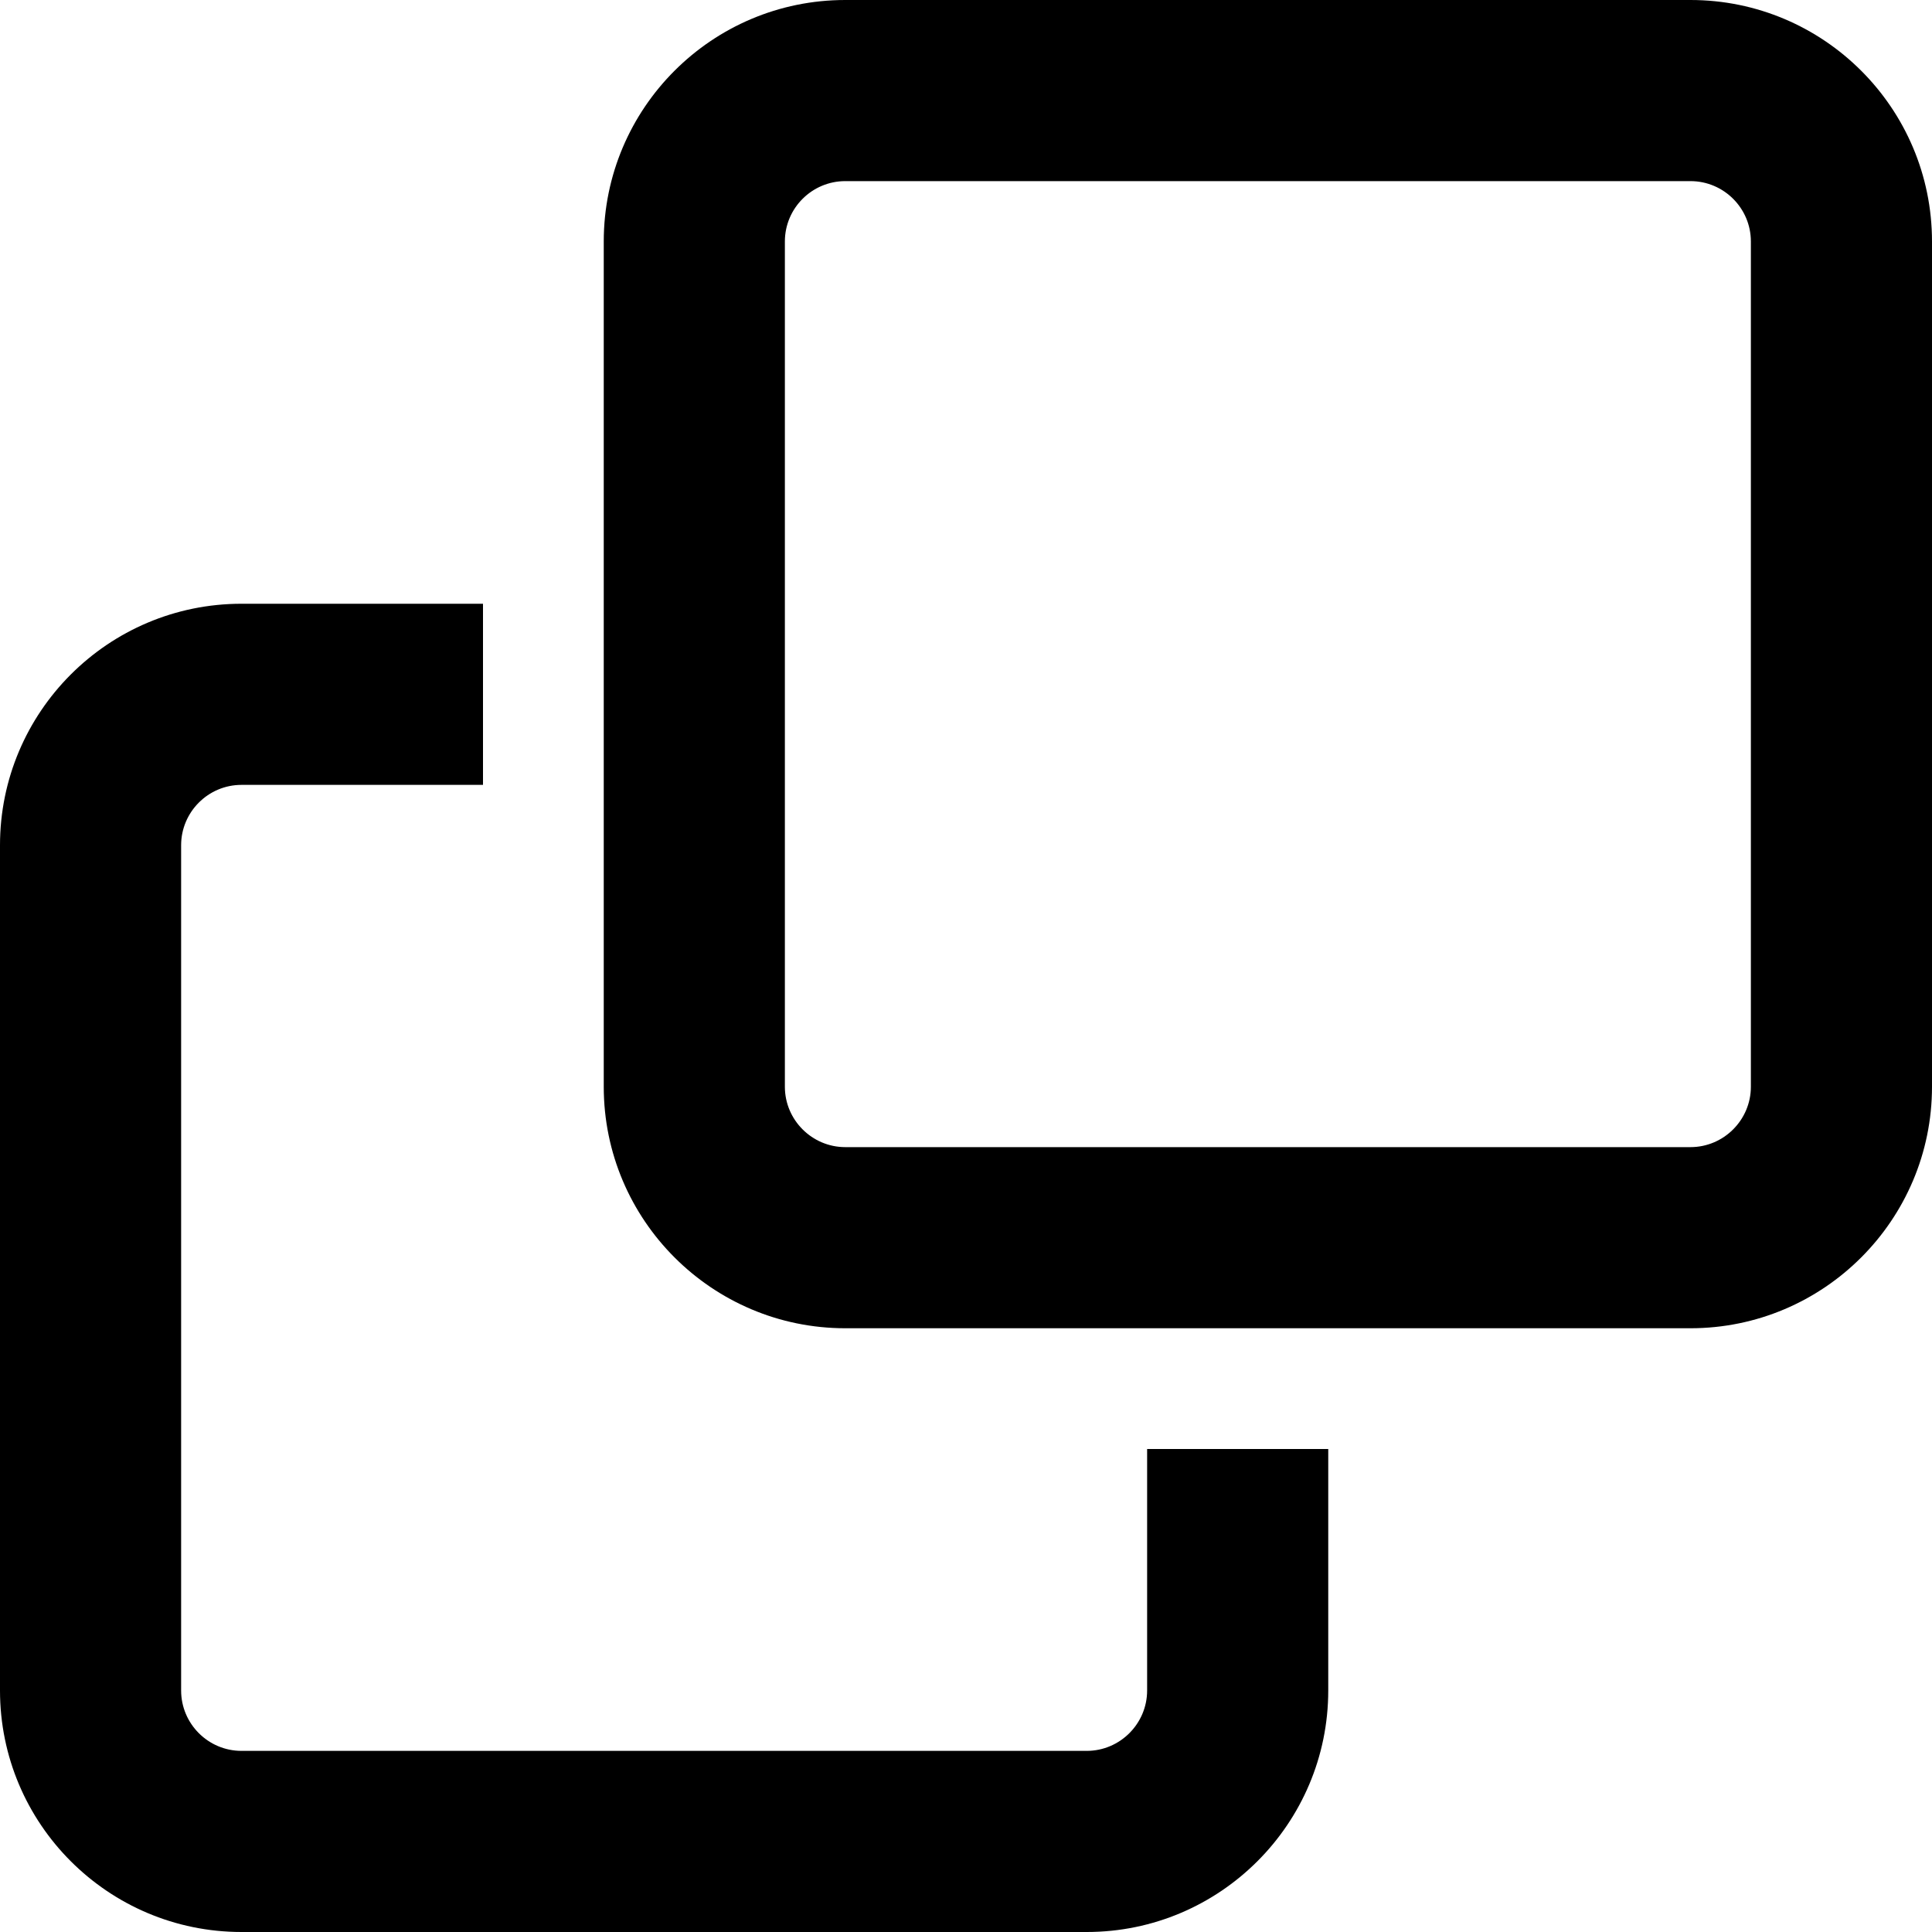
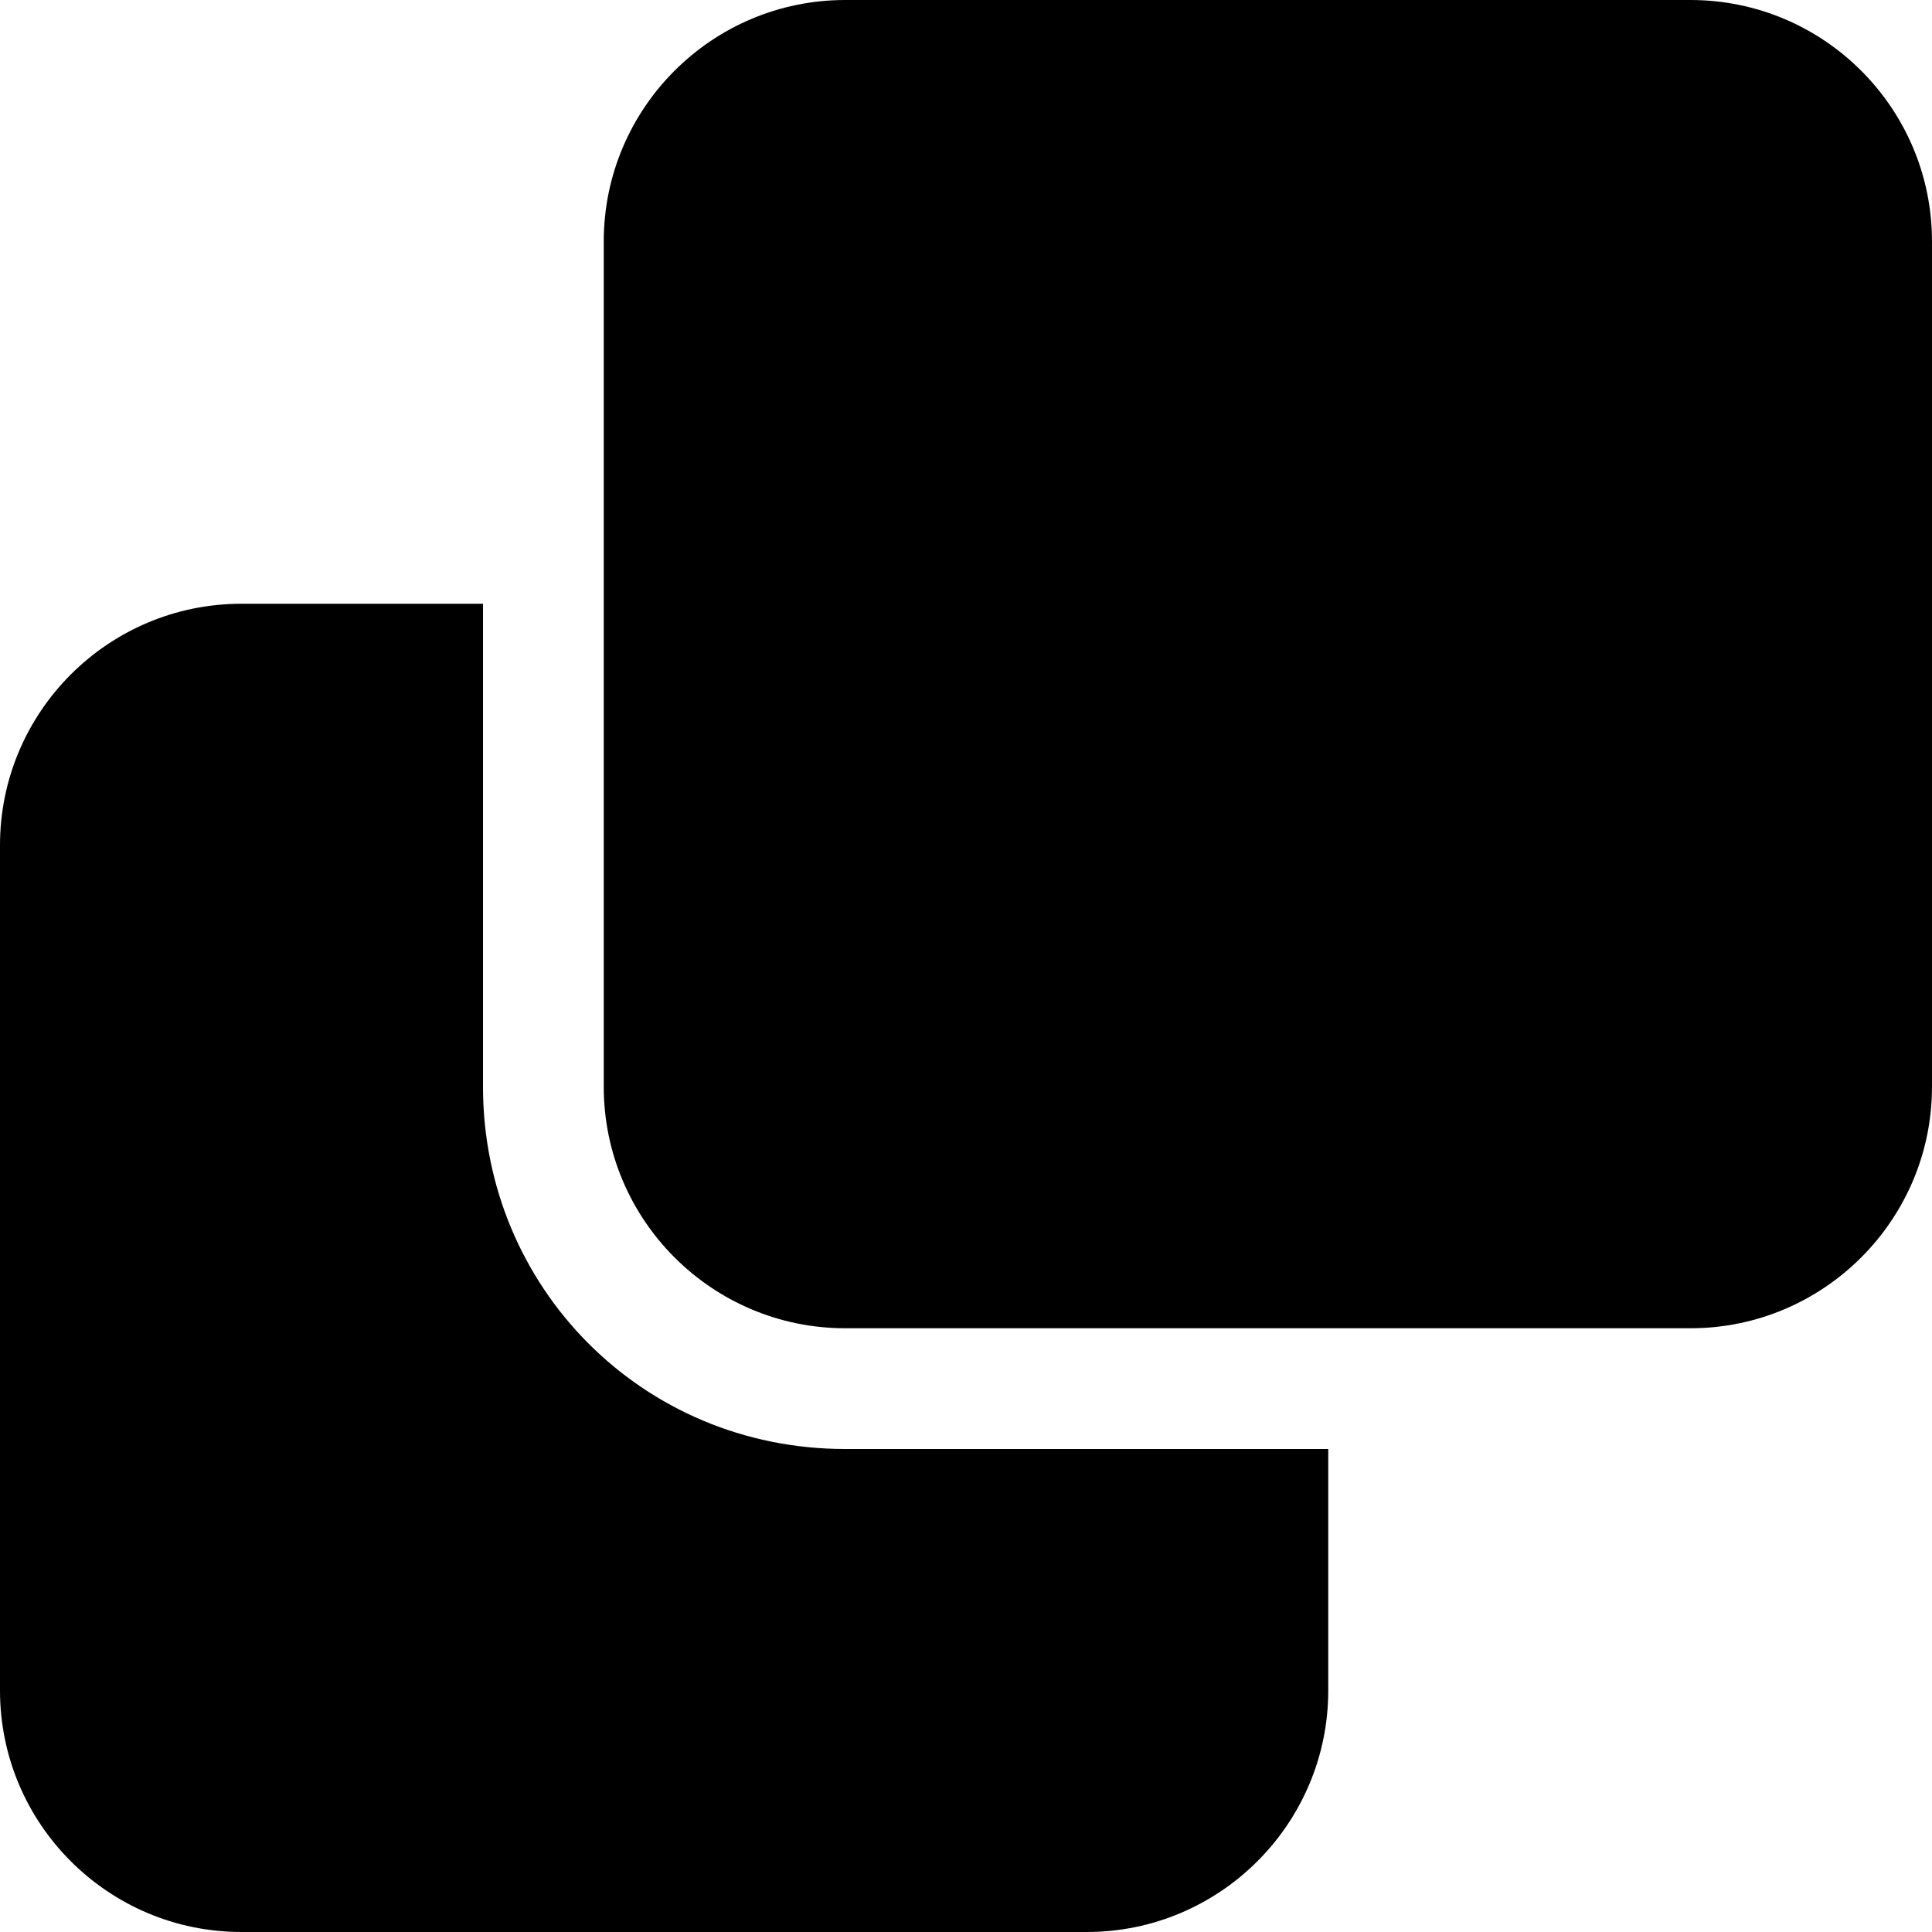
<svg xmlns="http://www.w3.org/2000/svg" viewBox="0 0 512 512">
-   <path d="M64 464H288C296.8 464 304 456.8 304 448V384H352V448C352 483.3 323.3 512 288 512H64C28.65 512 0 483.3 0 448V224C0 188.7 28.65 160 64 160H128V208H64C55.16 208 48 215.2 48 224V448C48 456.8 55.16 464 64 464zM160 64C160 28.65 188.7 0 224 0H448C483.3 0 512 28.65 512 64V288C512 323.3 483.3 352 448 352H224C188.7 352 160 323.3 160 288V64zM224 304H448C456.8 304 464 296.8 464 288V64C464 55.16 456.8 48 448 48H224C215.2 48 208 55.16 208 64V288C208 296.8 215.2 304 224 304z" />
+   <path d="M0 224C0 188.7 28.65 160 64 160H128V288C128 341 170.1 384 224 384H352V448C352 483.3 323.3 512 288 512H64C28.65 512 0 483.3 0 448V224zM224 352C188.7 352 160 323.3 160 288V64C160 28.65 188.7 0 224 0H448C483.3 0 512 28.65 512 64V288C512 323.3 483.3 352 448 352H224z" />
</svg>
